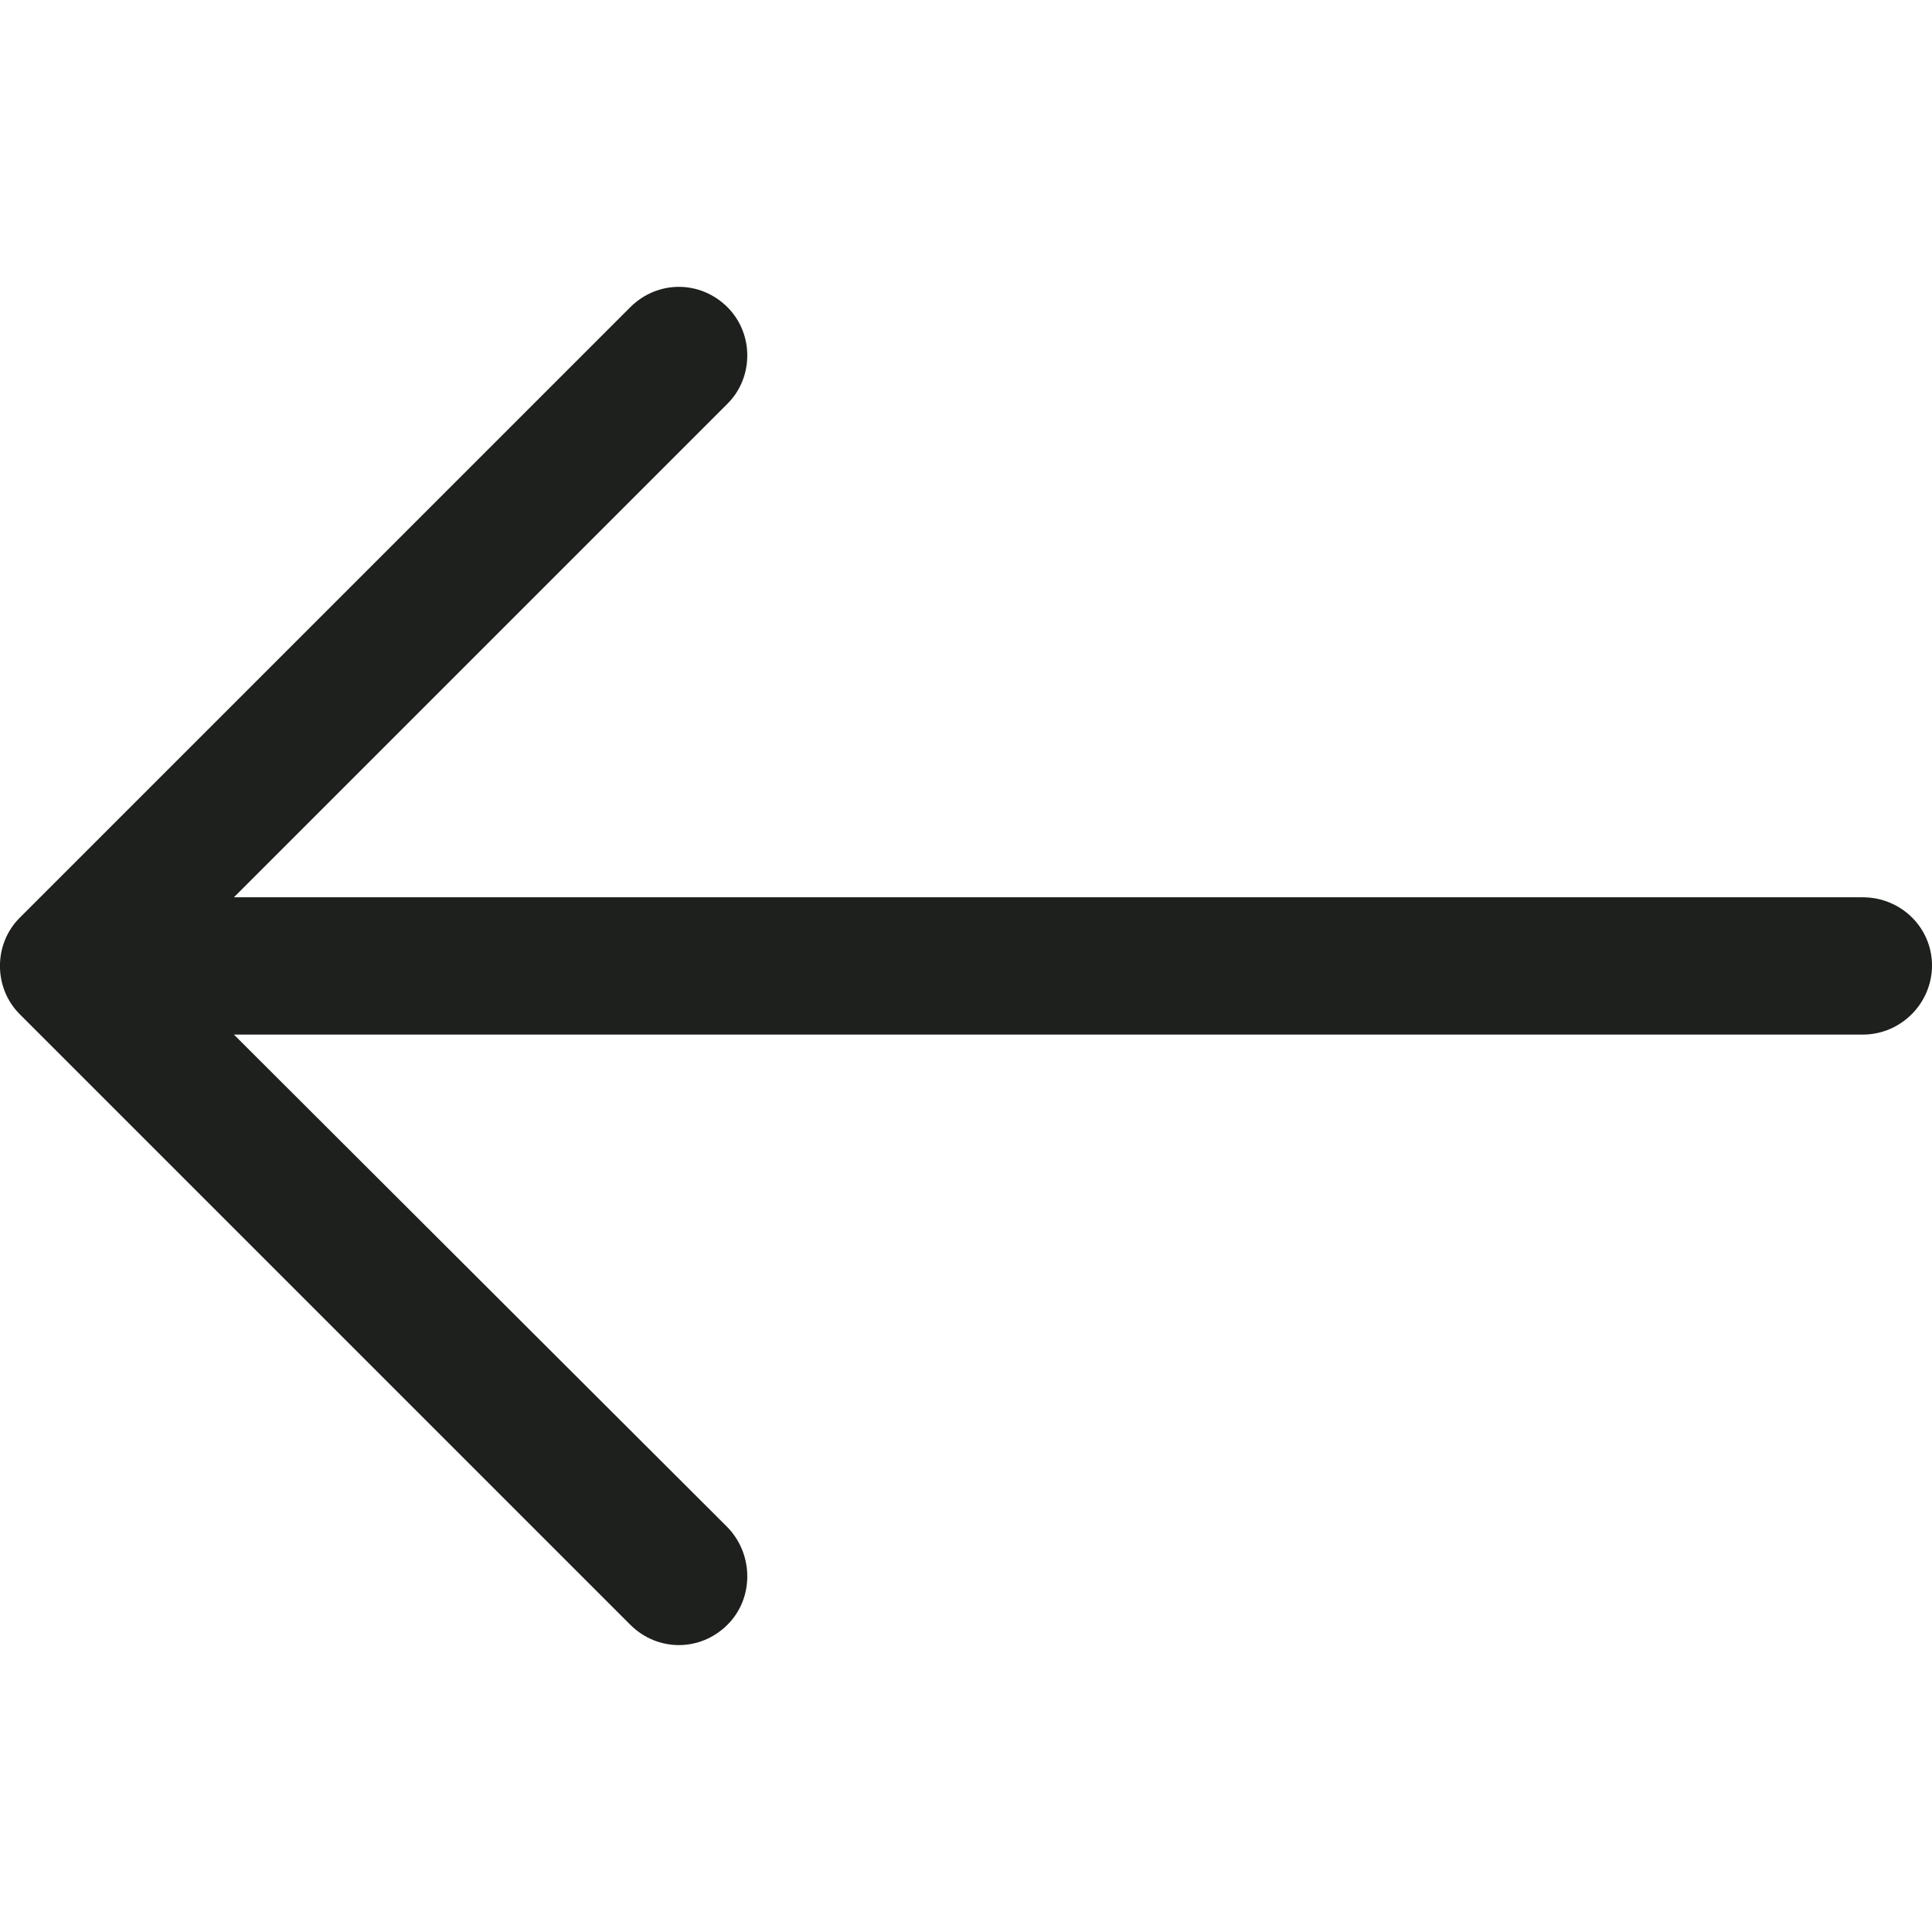
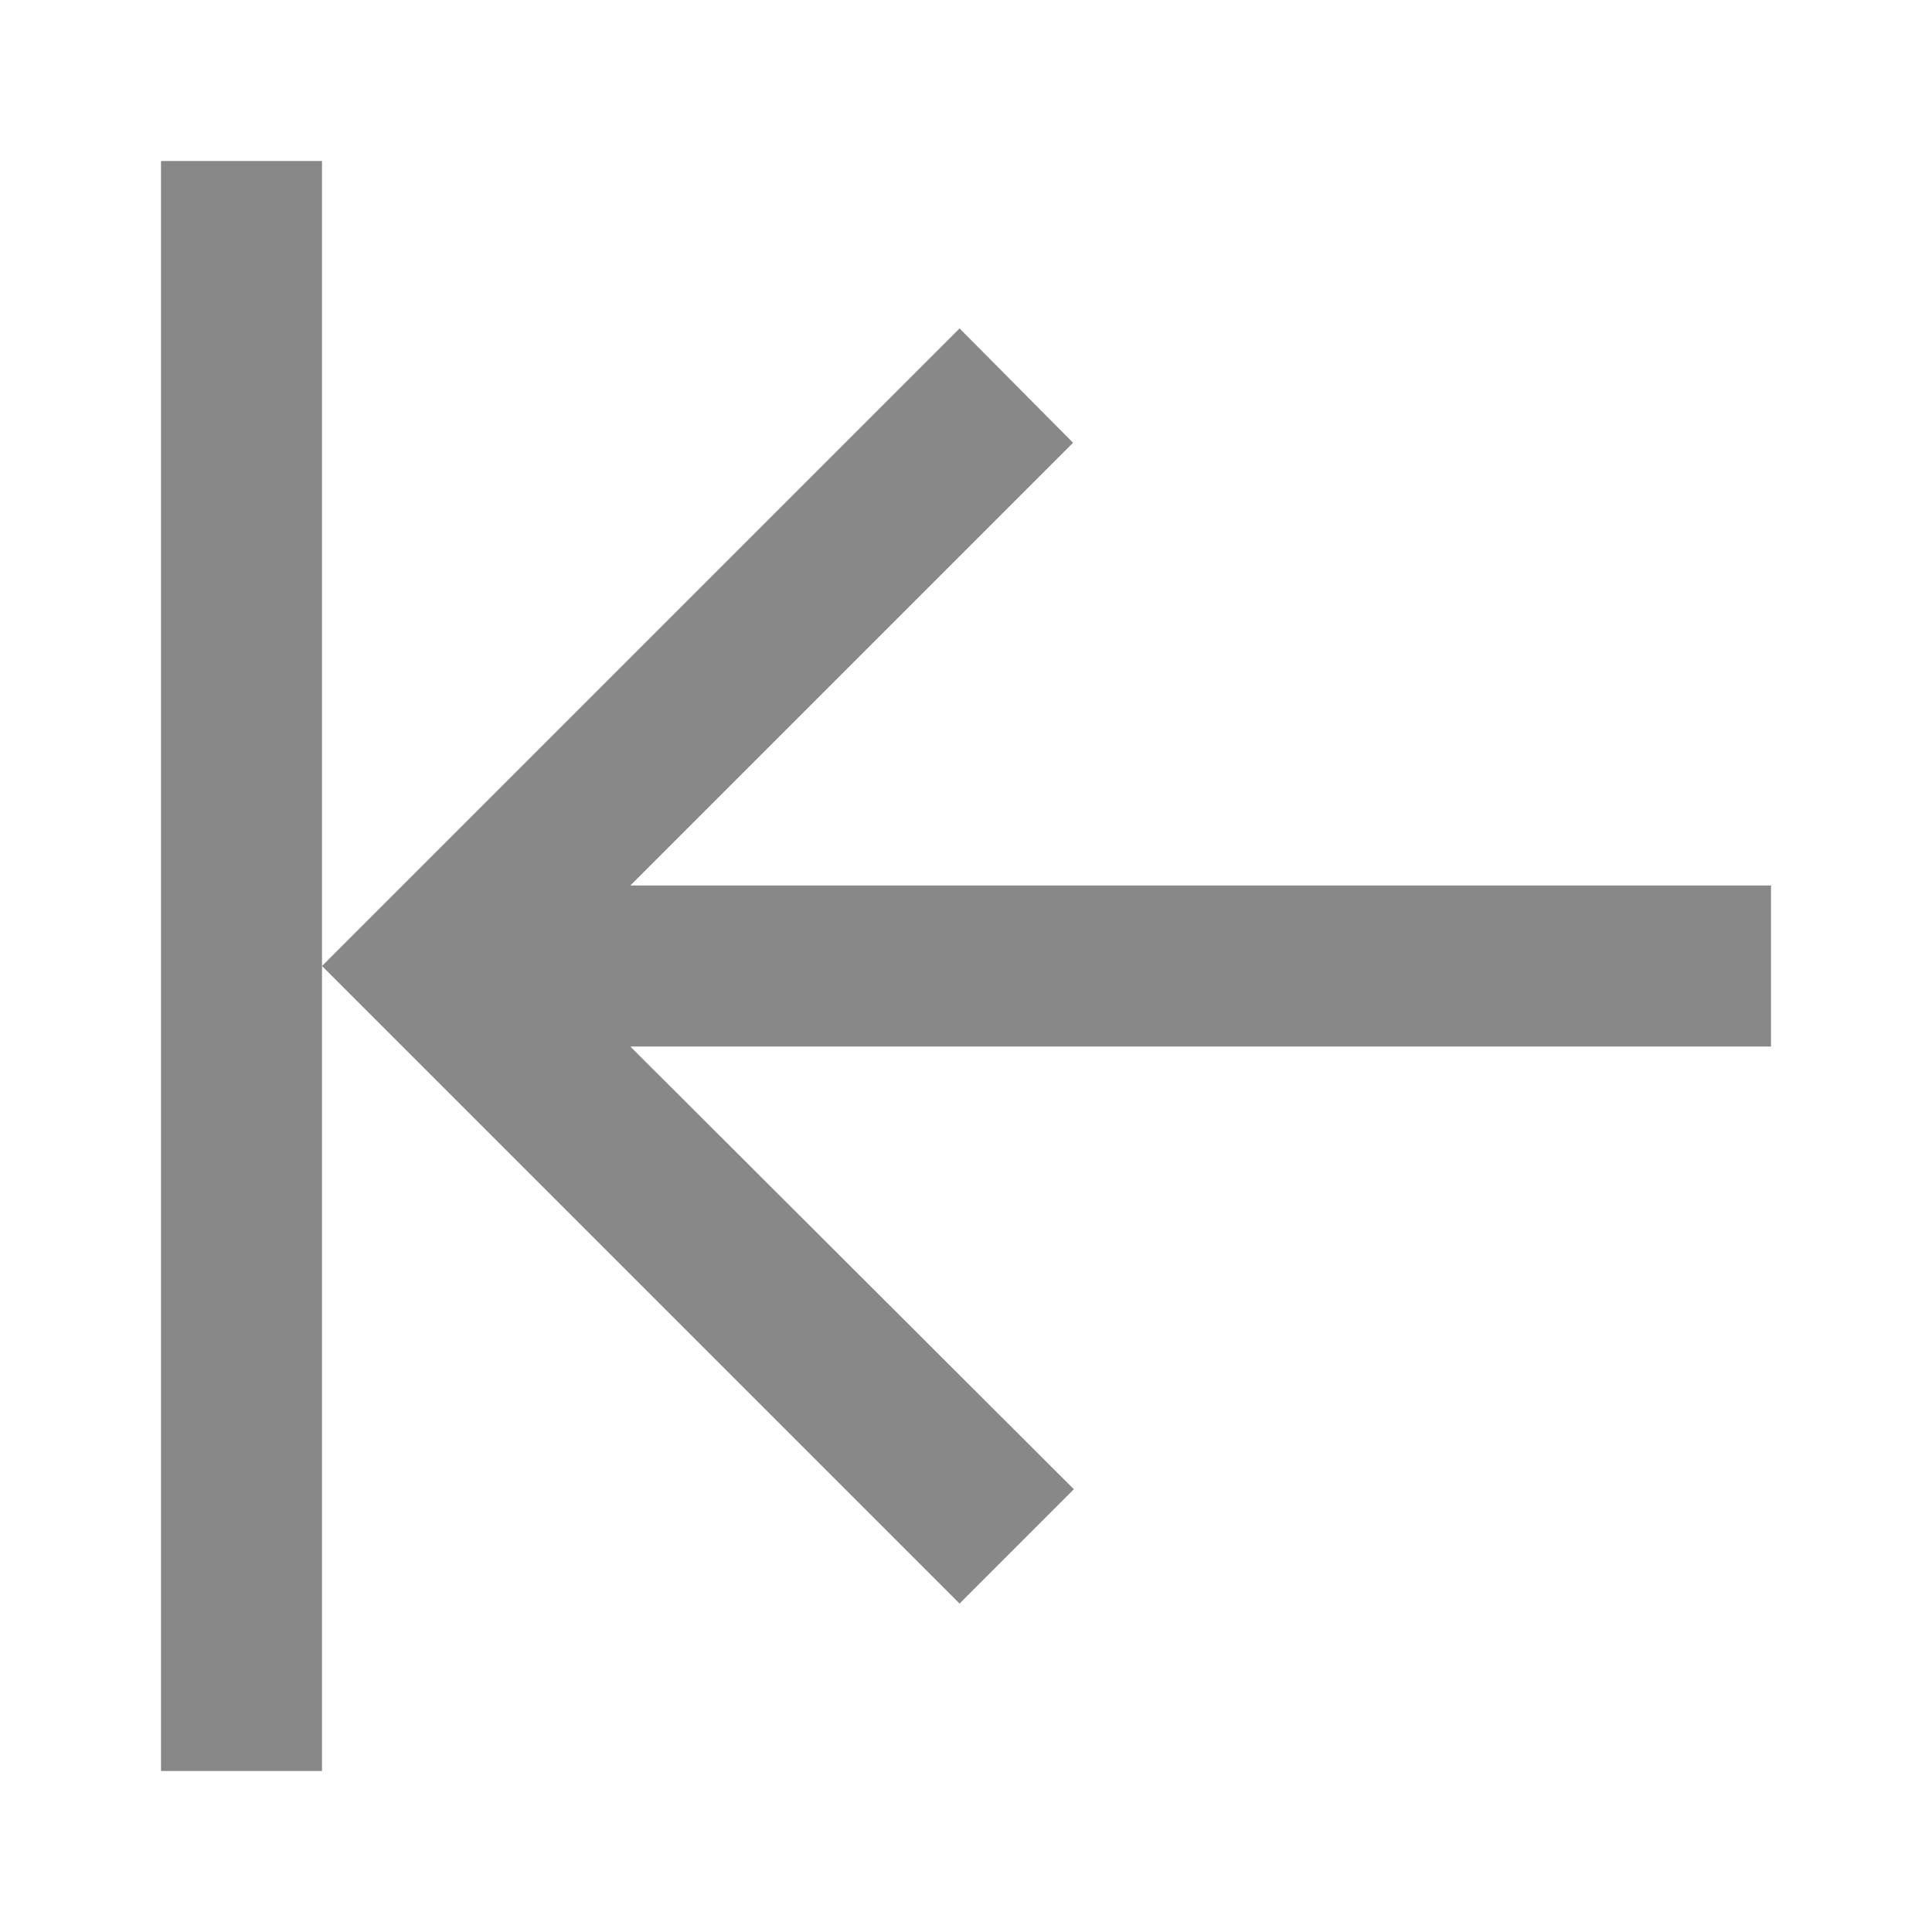
- <svg xmlns="http://www.w3.org/2000/svg" version="1.1" id="Capa_1" x="0px" y="0px" viewBox="0 0 31.494 31.494" style="enable-background:new 0 0 31.494 31.494;" xml:space="preserve">
-   <path style="fill:#1E201D;" d="M10.273,5.009c0.444-0.444,1.143-0.444,1.587,0c0.429,0.429,0.429,1.143,0,1.571l-8.047,8.047h26.554  c0.619,0,1.127,0.492,1.127,1.111c0,0.619-0.508,1.127-1.127,1.127H3.813l8.047,8.032c0.429,0.444,0.429,1.159,0,1.587  c-0.444,0.444-1.143,0.444-1.587,0l-9.952-9.952c-0.429-0.429-0.429-1.143,0-1.571L10.273,5.009z" />
-   <g>
- </g>
-   <g>
- </g>
-   <g>
- </g>
-   <g>
- </g>
-   <g>
- </g>
-   <g>
- </g>
-   <g>
- </g>
-   <g>
- </g>
-   <g>
- </g>
-   <g>
- </g>
-   <g>
- </g>
-   <g>
- </g>
-   <g>
- </g>
-   <g>
- </g>
-   <g>
- </g>
+ <svg xmlns="http://www.w3.org/2000/svg" version="1.1" width="24" height="24" fill="#888" viewBox="0 0 24 24">
+   <path d="M11.92,19.92L4,12L11.92,4.08L13.33,5.5L7.83,11H22V13H7.83L13.34,18.5L11.92,19.92M4,12V2H2V22H4V12Z" />
</svg>
